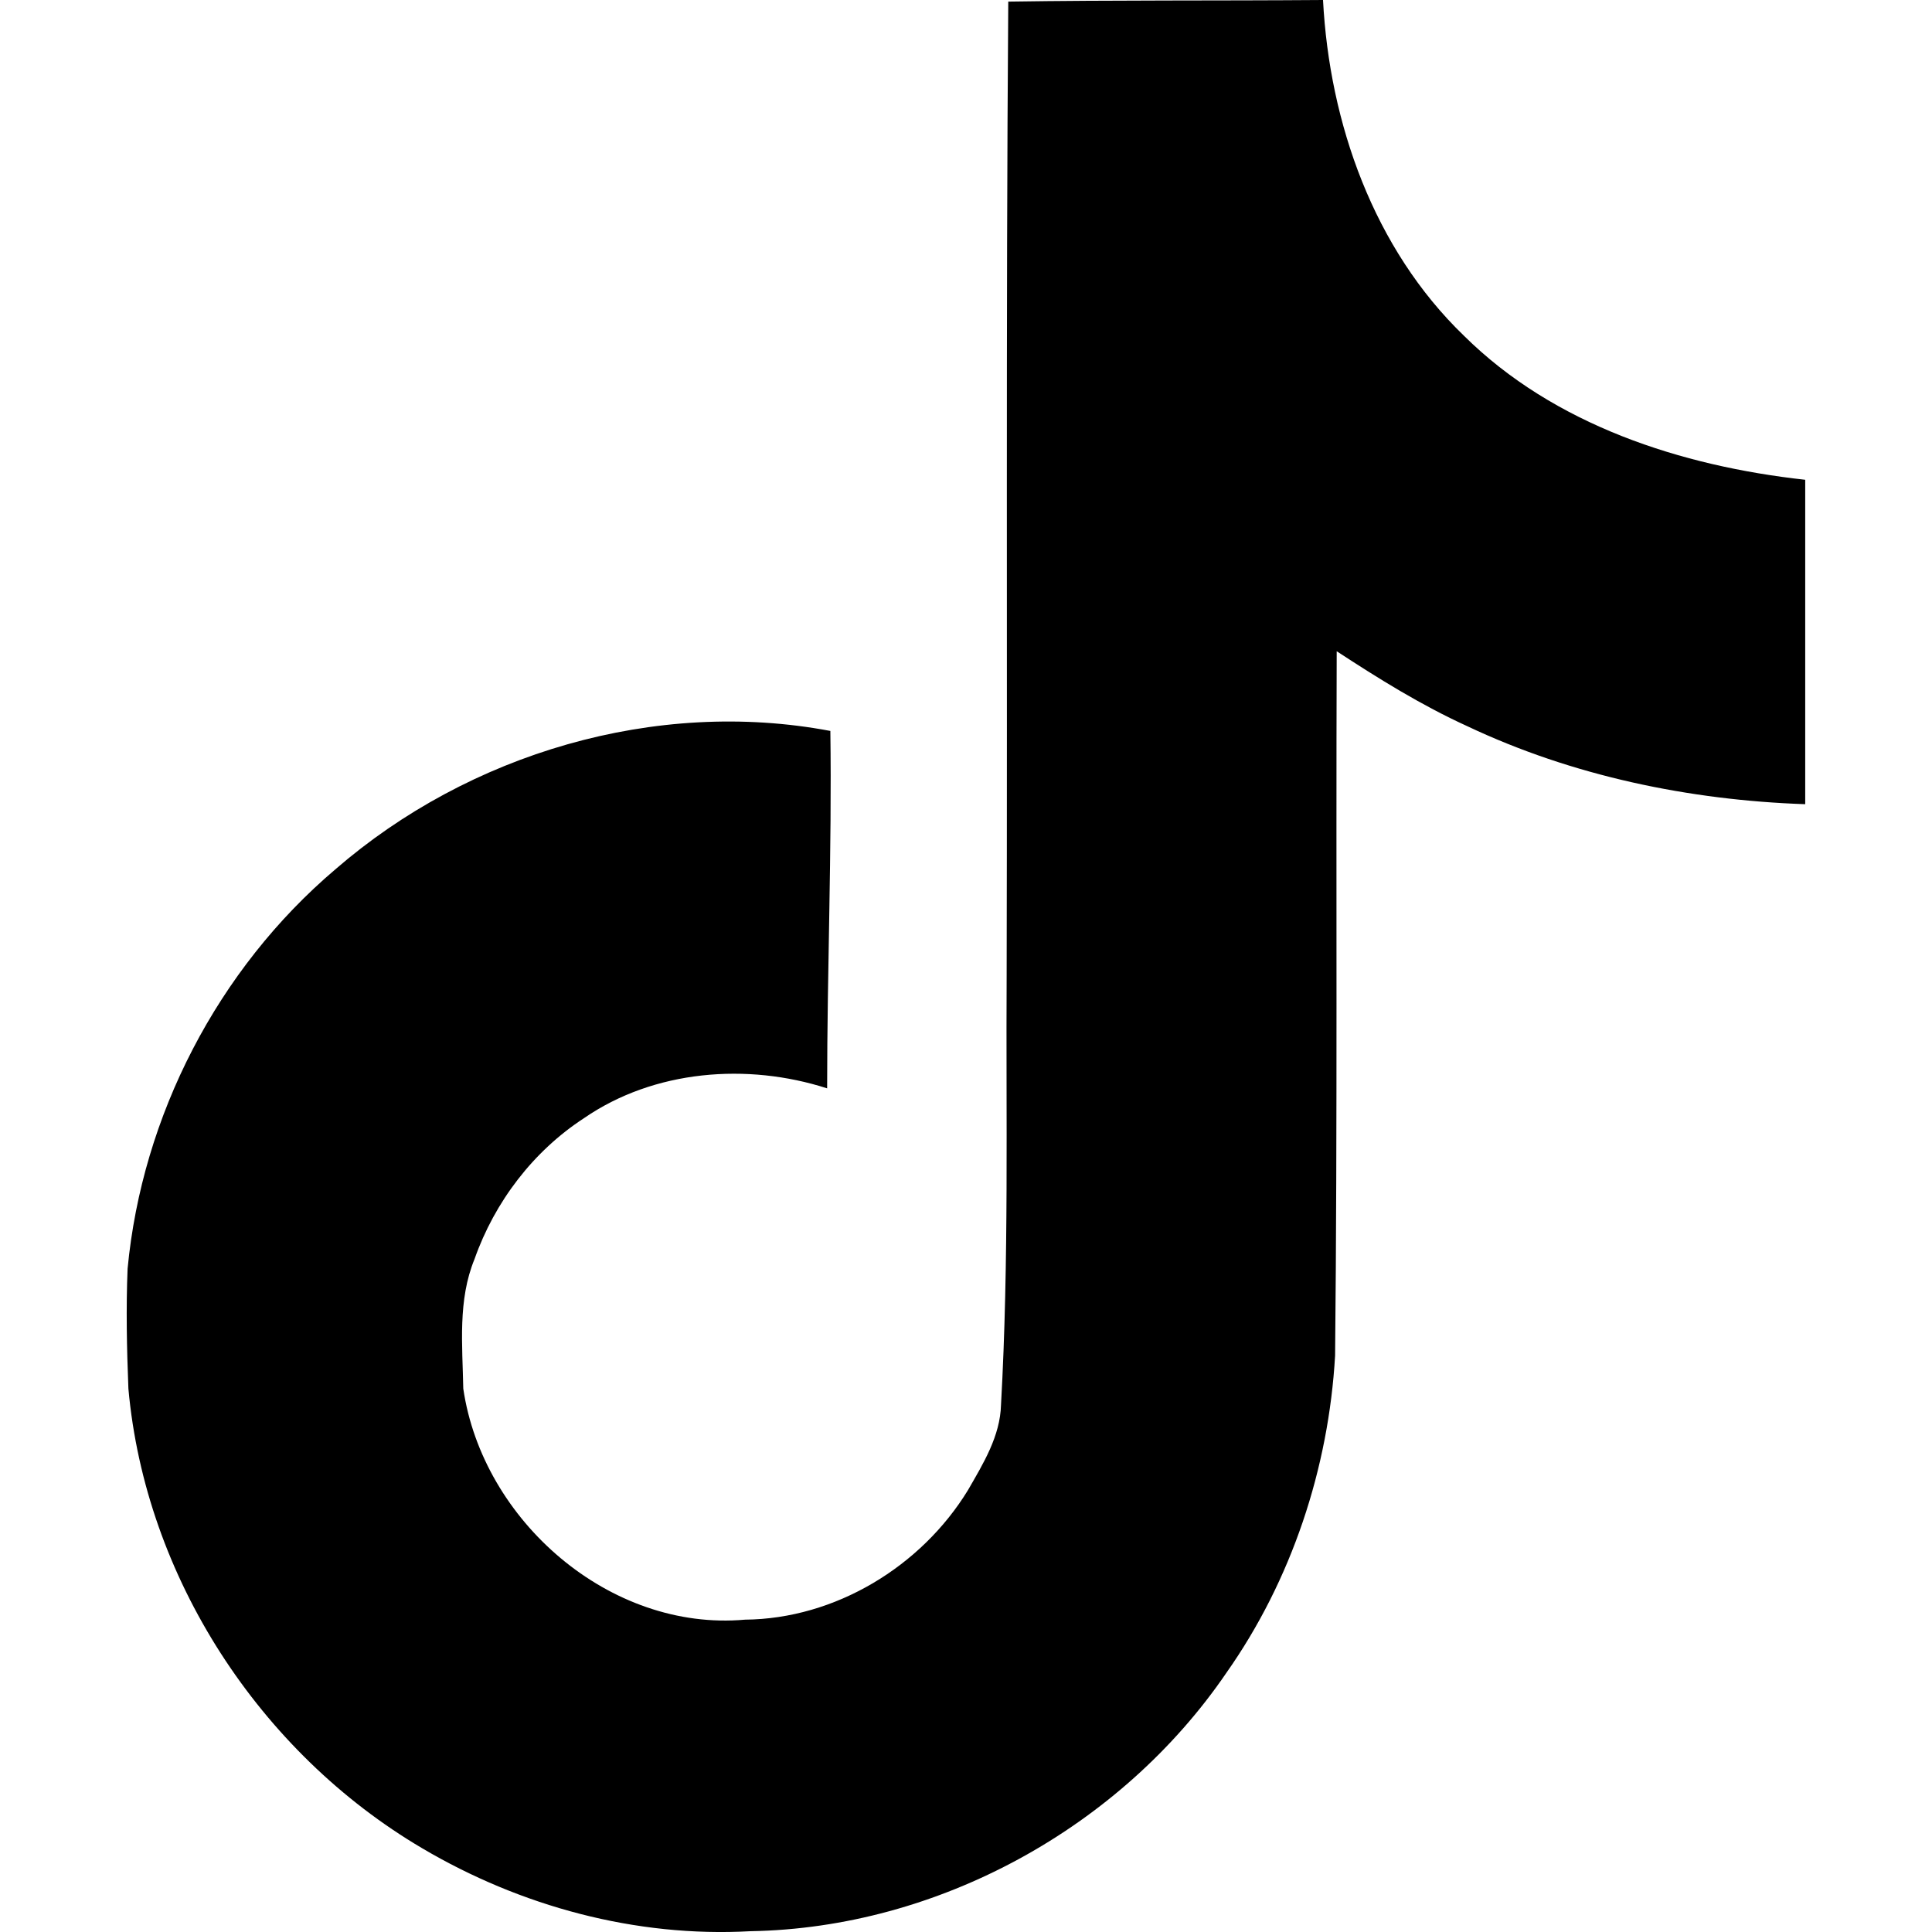
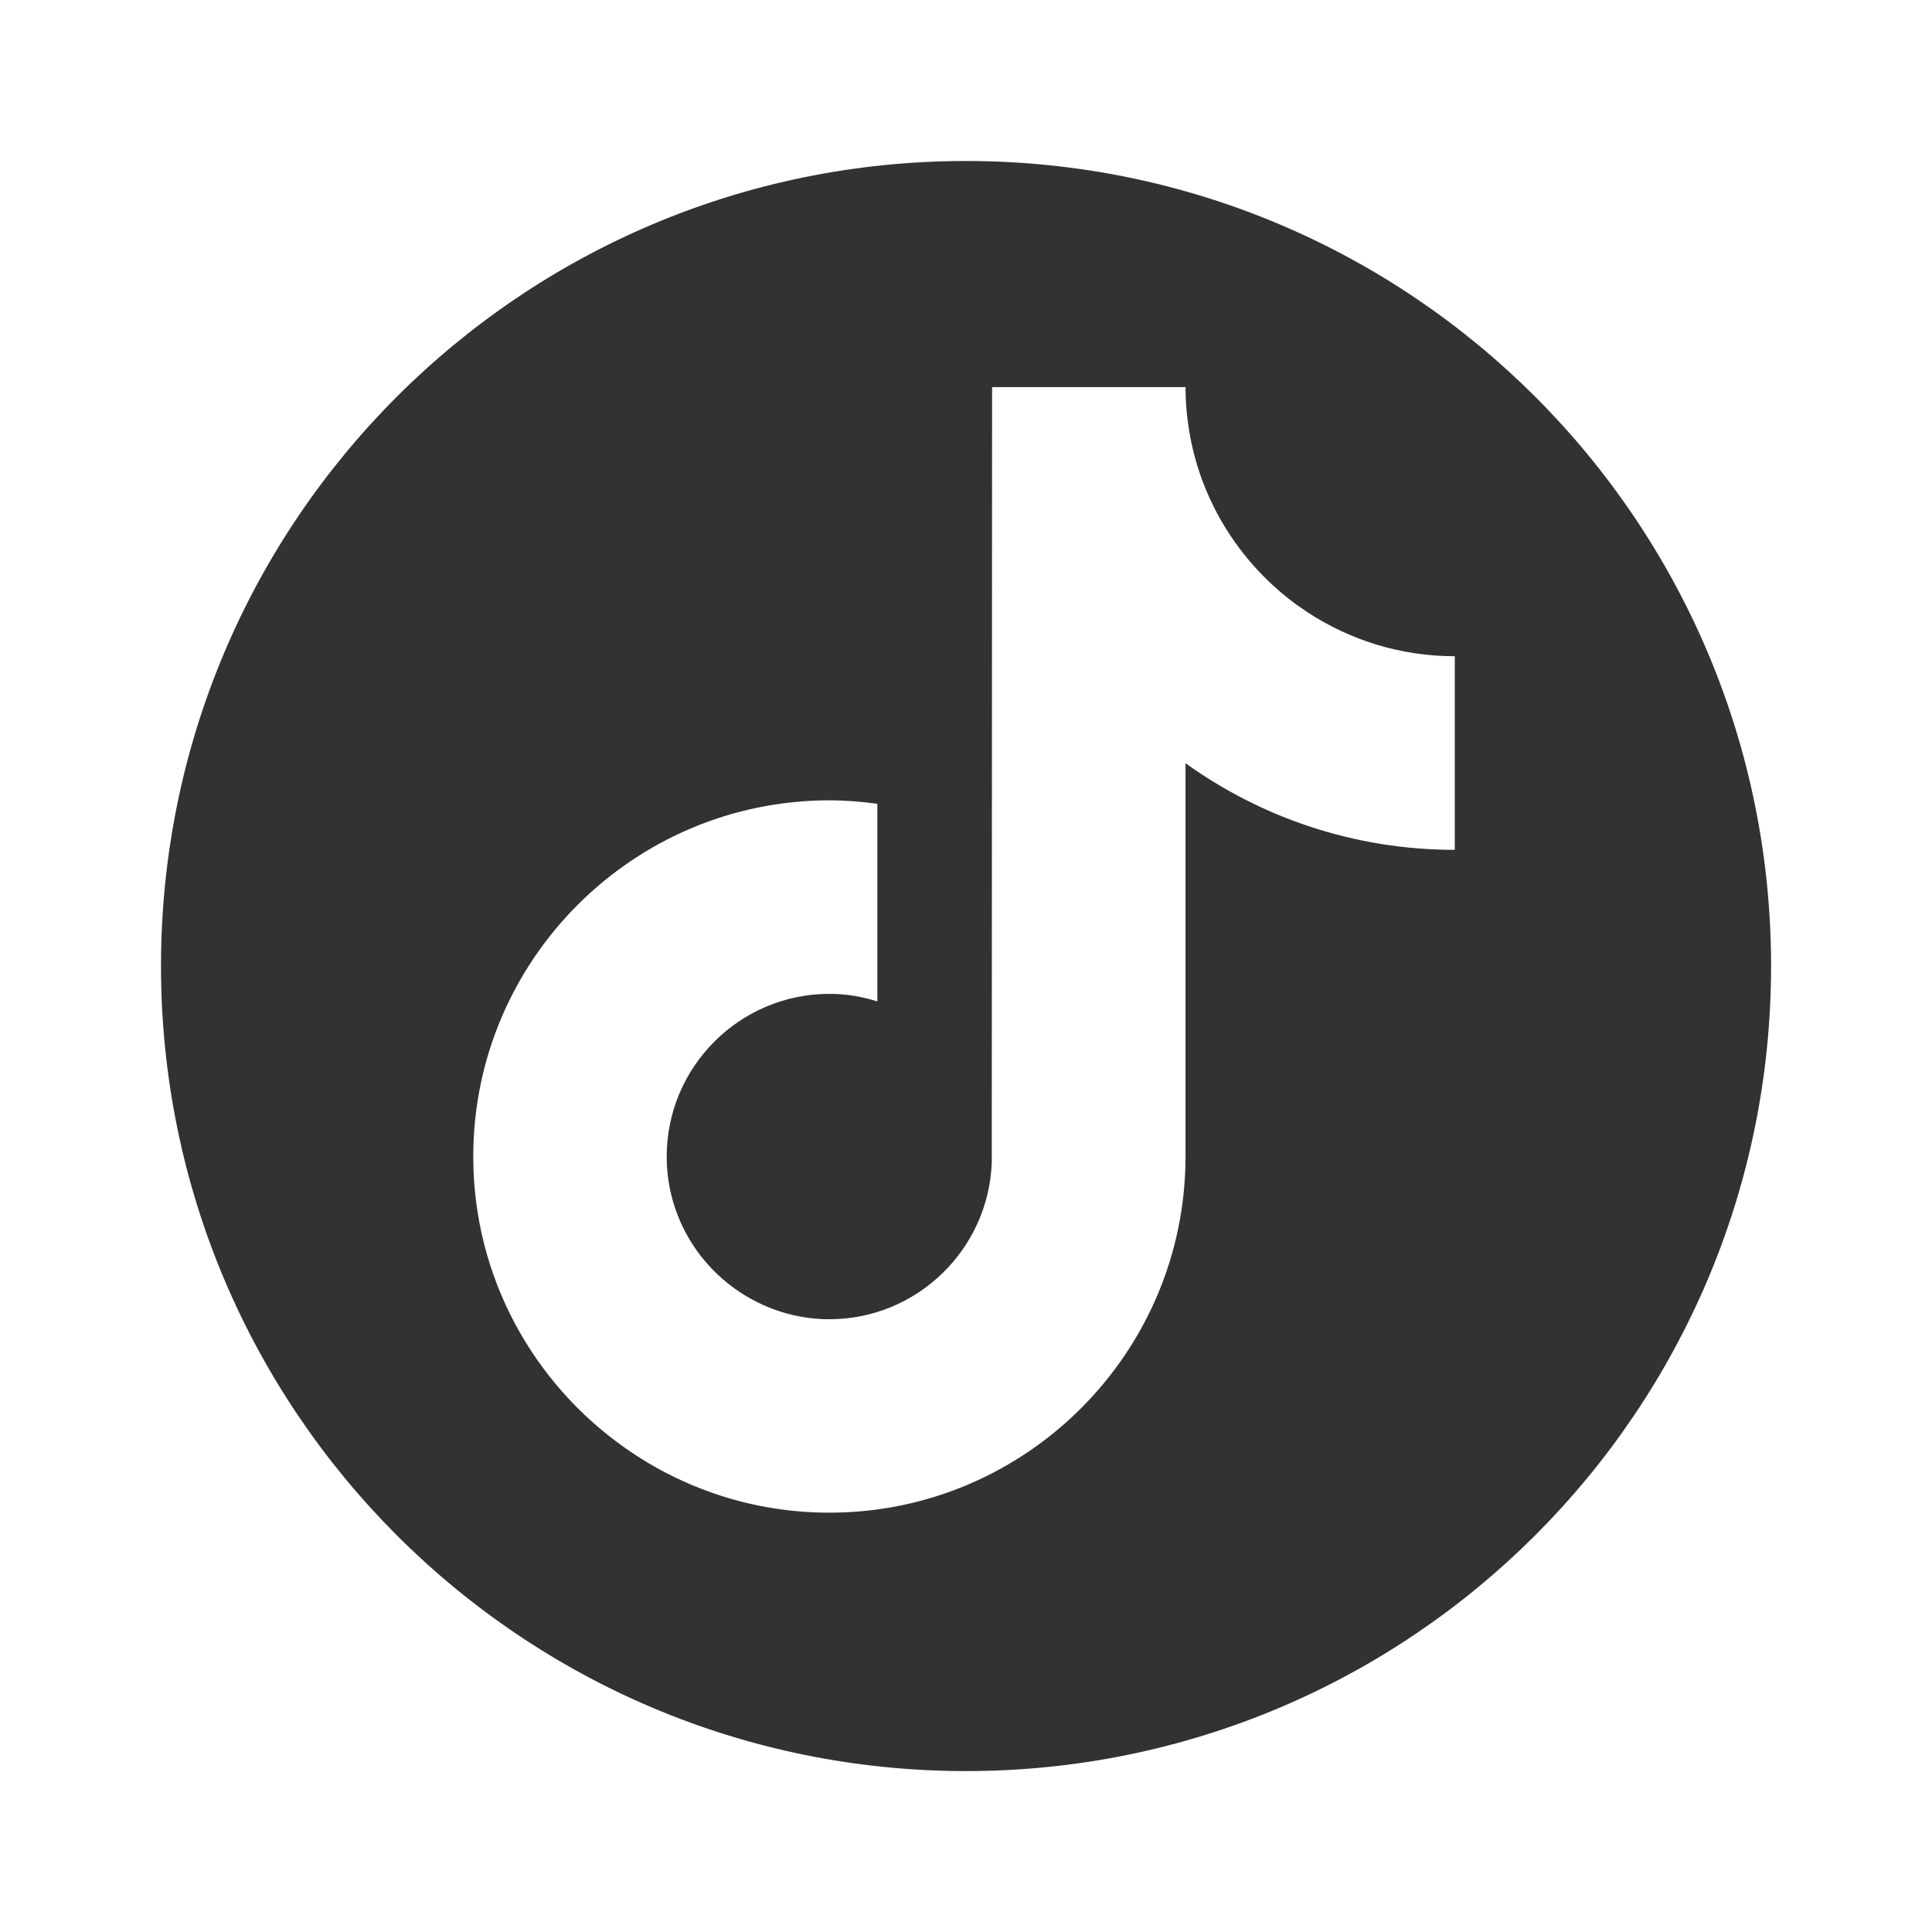
- <svg xmlns="http://www.w3.org/2000/svg" viewBox="0 0 24 24" fill="currentColor">
-   <path d="M12.525.02c1.31-.02 2.61-.01 3.91-.02.08 1.53.63 3.09 1.75 4.17 1.12 1.11 2.7 1.62 4.24 1.79v4.03c-1.44-.05-2.89-.35-4.2-.97-.57-.26-1.1-.59-1.62-.93-.01 2.92.01 5.84-.02 8.75-.08 1.4-.54 2.79-1.35 3.94-1.31 1.92-3.58 3.17-5.91 3.21-1.43.08-2.86-.31-4.08-1.03-2.02-1.19-3.44-3.37-3.65-5.71-.02-.5-.03-1-.01-1.49.18-1.9 1.12-3.72 2.58-4.96 1.66-1.44 3.98-2.13 6.15-1.72.02 1.48-.04 2.96-.04 4.44-.99-.32-2.15-.23-3.02.37-.63.41-1.11 1.04-1.36 1.75-.21.51-.15 1.07-.14 1.61.24 1.64 1.82 3.02 3.5 2.87 1.12-.01 2.19-.66 2.77-1.61.19-.33.4-.67.41-1.06.1-1.79.06-3.57.07-5.36.01-4.03-.01-8.05.02-12.07z" />
+ <svg xmlns="http://www.w3.org/2000/svg" width="24" height="24" viewBox="0 0 24 24" fill="none">
+   <path d="M12 2C17.523 2 22.001 6.477 22.001 12C22.001 17.523 17.523 22.001 12 22.001C6.477 22.001 2 17.523 2 12C2 6.477 6.477 2 12 2ZM12.32 14.442C12.28 15.521 11.391 16.388 10.303 16.388C9.965 16.388 9.646 16.303 9.366 16.155C8.723 15.817 8.282 15.143 8.282 14.367C8.282 13.253 9.189 12.346 10.303 12.346C10.511 12.346 10.71 12.38 10.899 12.44V9.985C10.704 9.959 10.505 9.942 10.303 9.942C7.863 9.943 5.879 11.928 5.879 14.367C5.879 15.864 6.627 17.189 7.768 17.989C8.486 18.494 9.36 18.791 10.303 18.791C12.742 18.791 14.727 16.806 14.727 14.366V9.481C15.67 10.158 16.826 10.557 18.072 10.557V8.152C17.401 8.152 16.775 7.953 16.251 7.611L16.112 7.516C15.432 7.021 14.943 6.278 14.784 5.419C14.748 5.221 14.727 5.017 14.727 4.809H12.324L12.32 14.442Z" fill="#323232" />
</svg>
